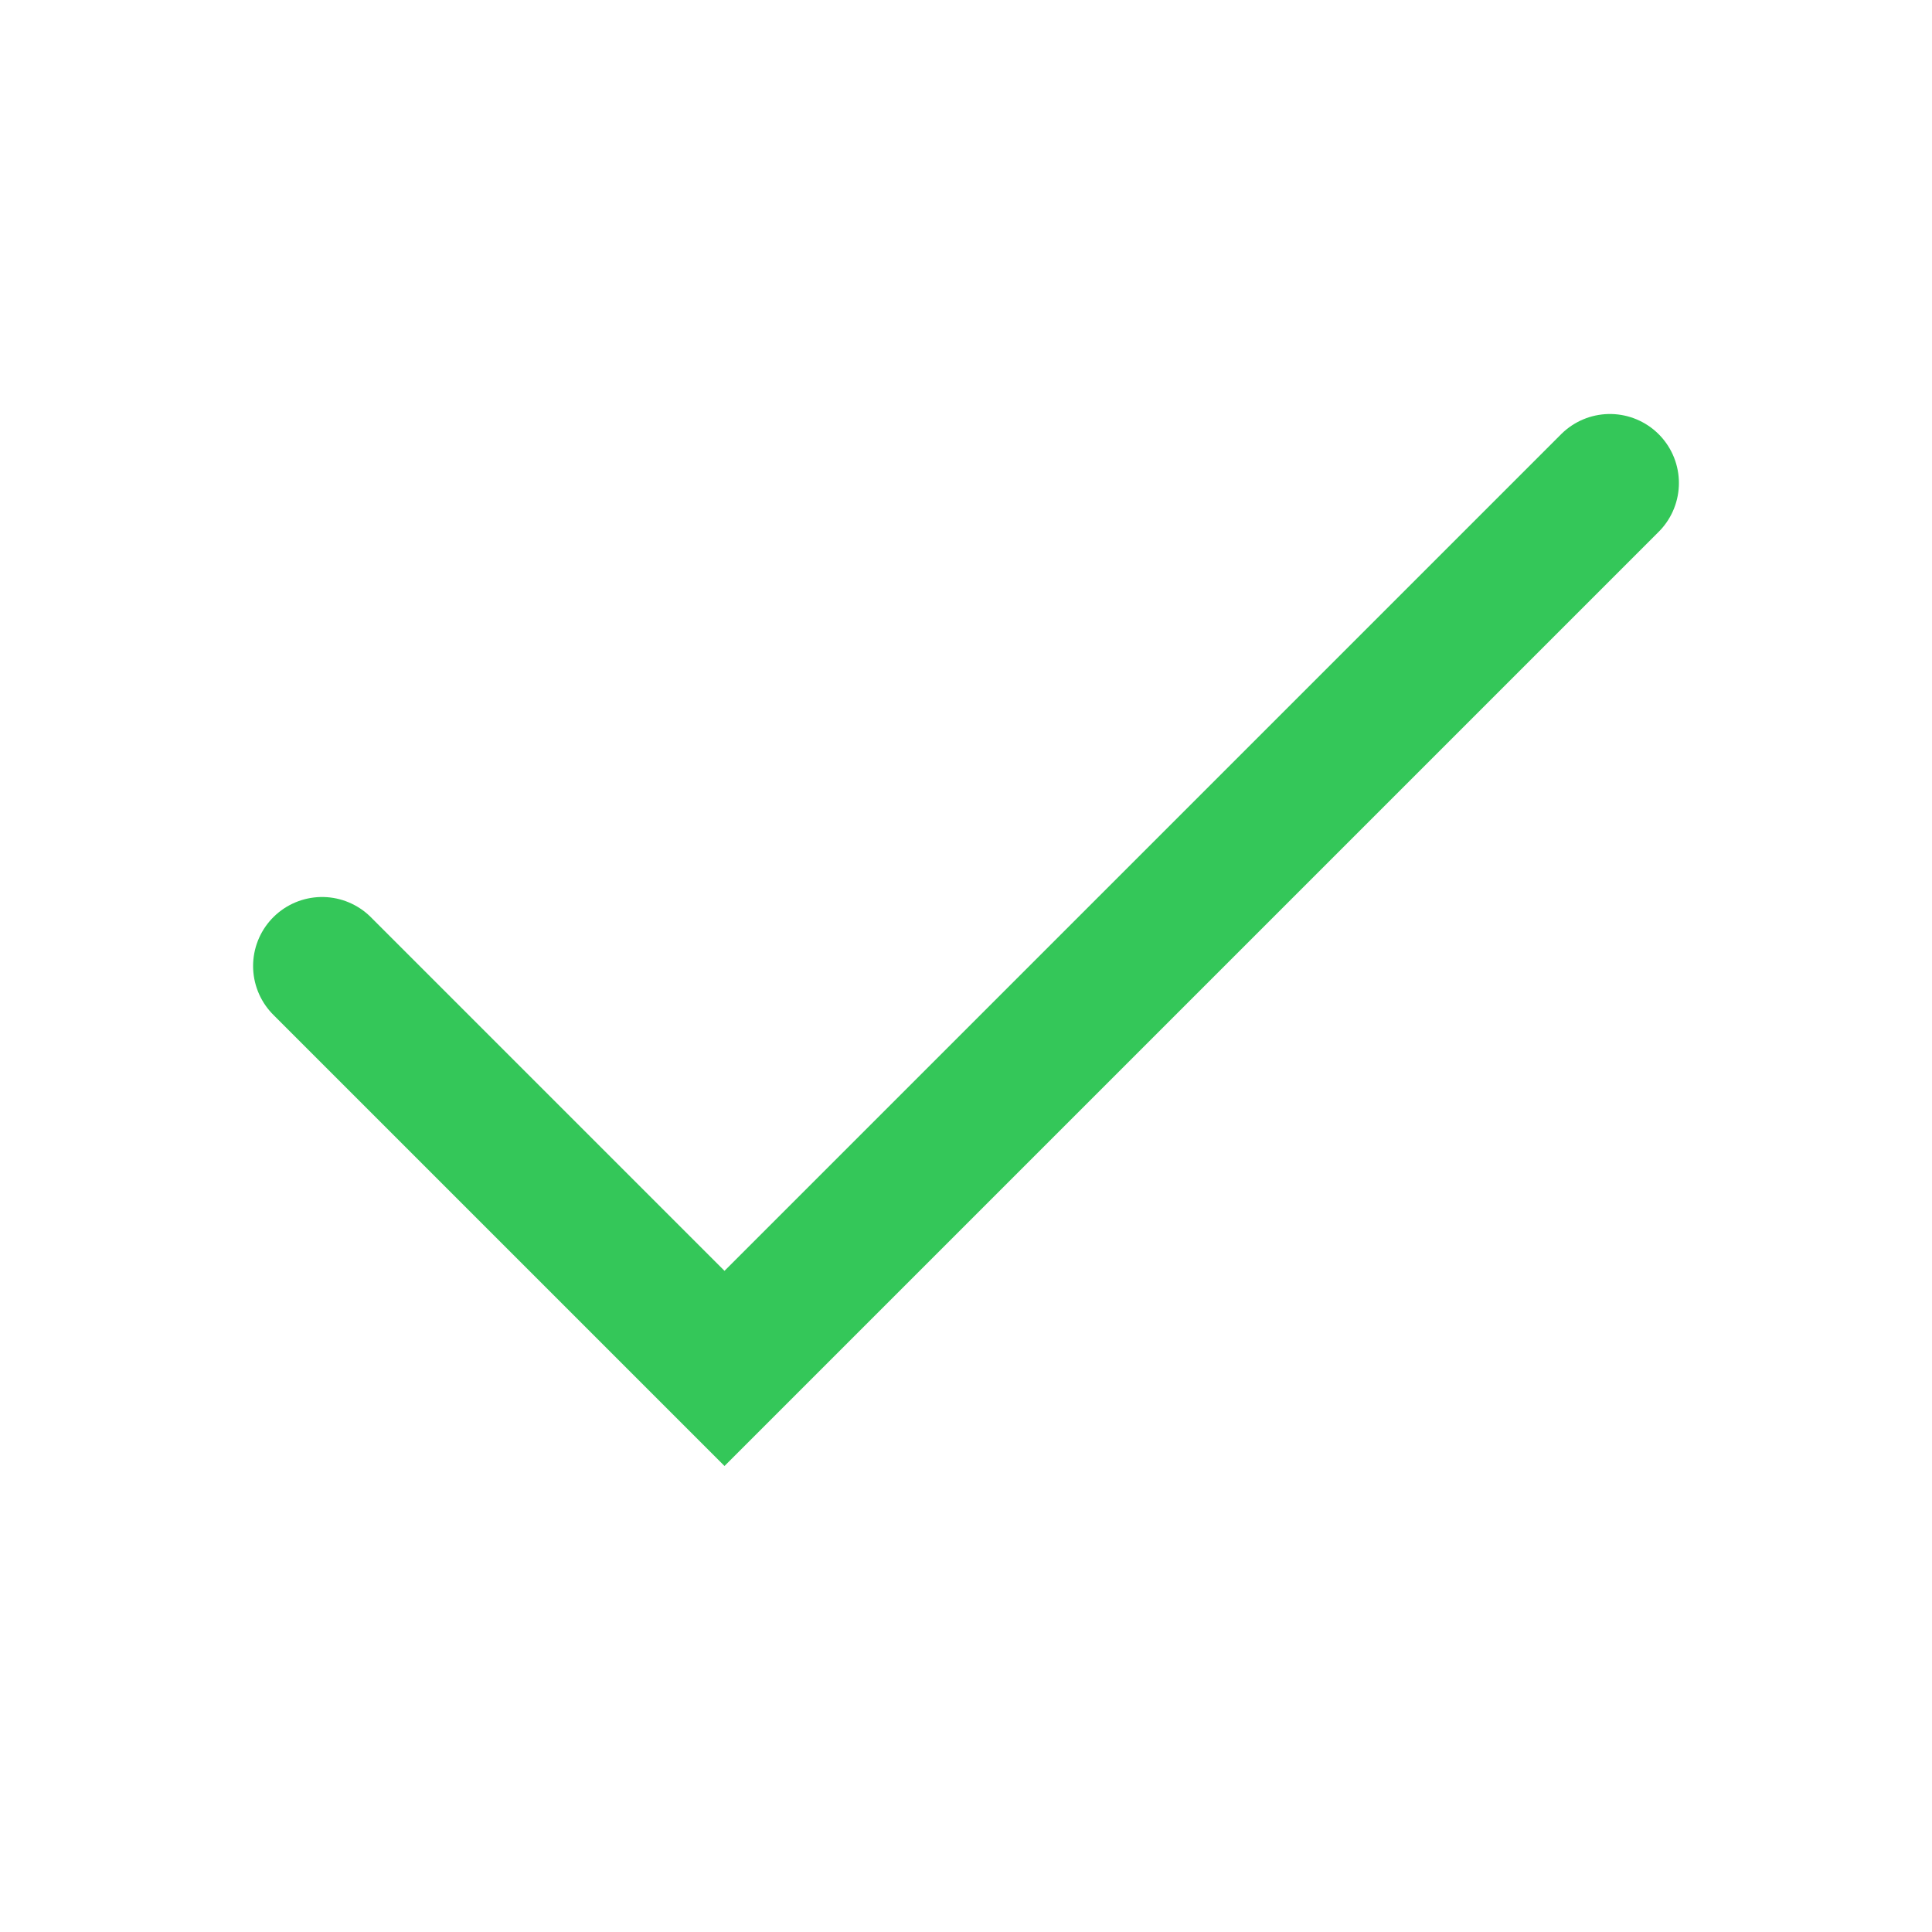
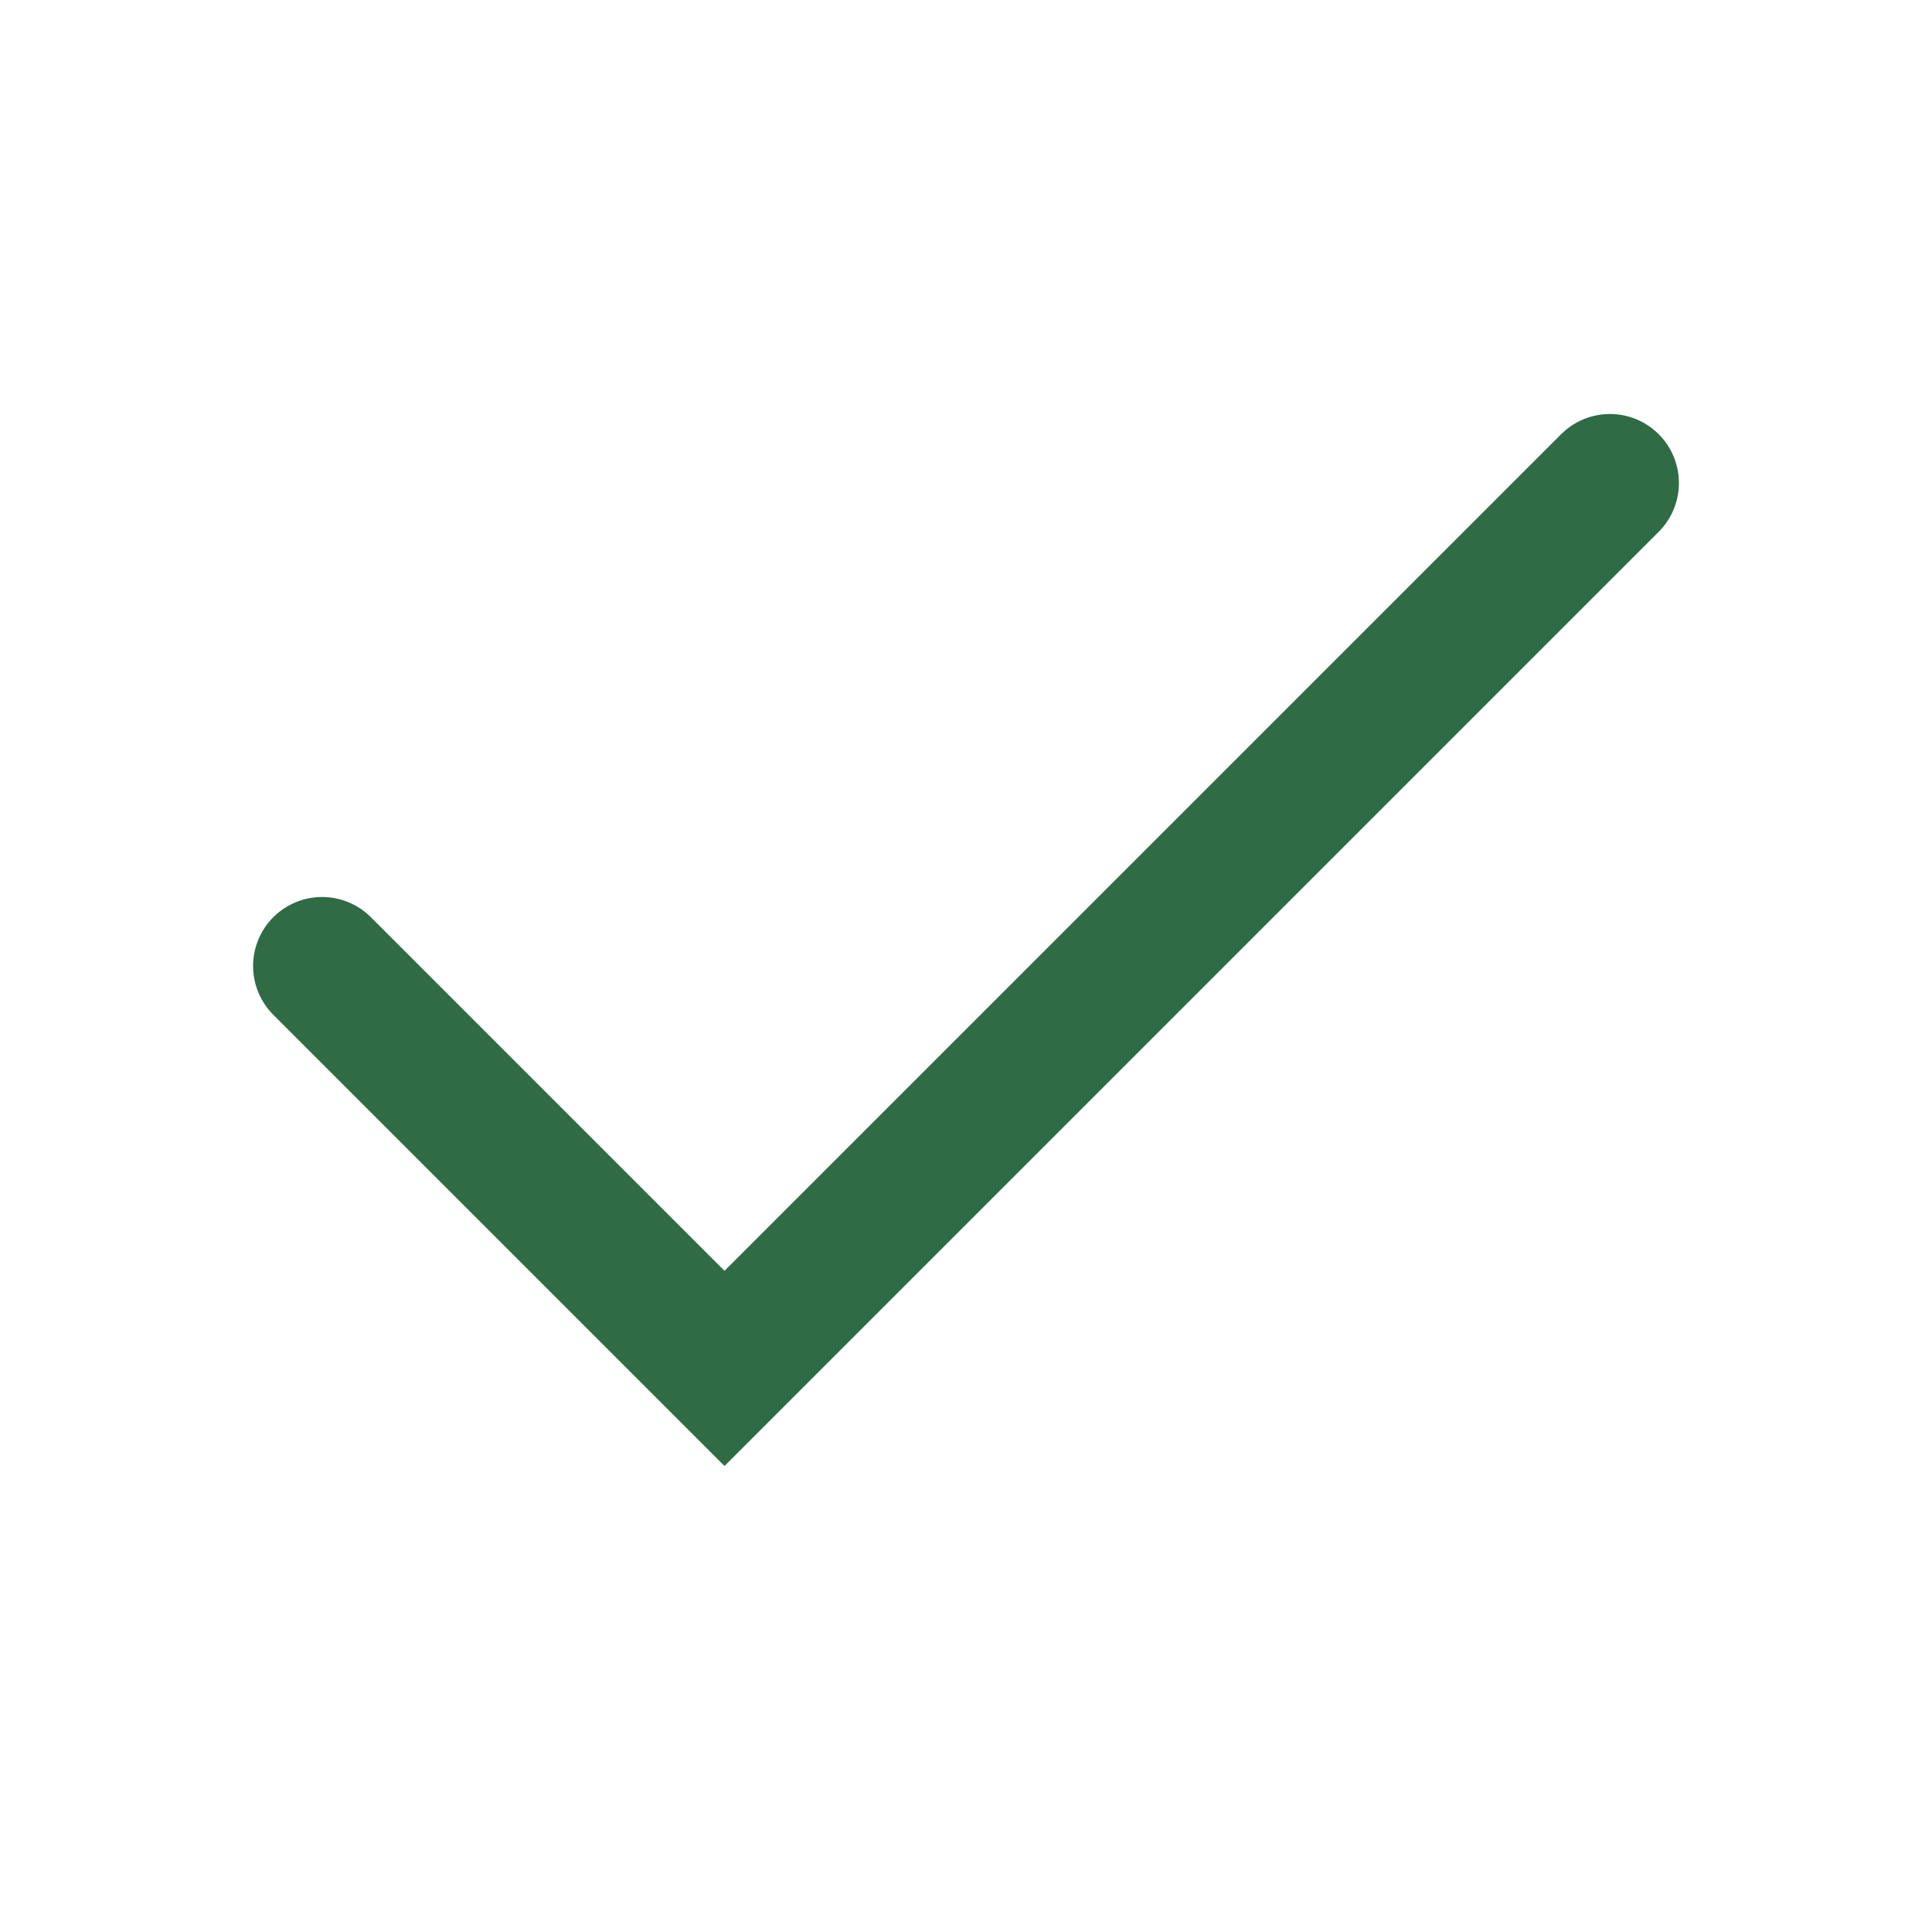
<svg xmlns="http://www.w3.org/2000/svg" preserveAspectRatio="none" overflow="visible" style="display: block;" width="14" height="14" viewBox="0 0 14 14" fill="none">
  <g id="check">
-     <path id="Vector" d="M11.666 3.5L5.25 9.916L2.334 7" stroke-linecap="round" stroke="#34C759" />
+     <path id="Vector" d="M11.666 3.5L5.25 9.916L2.334 7" stroke-linecap="round" stroke="#2F6B45" />
  </g>
</svg>
